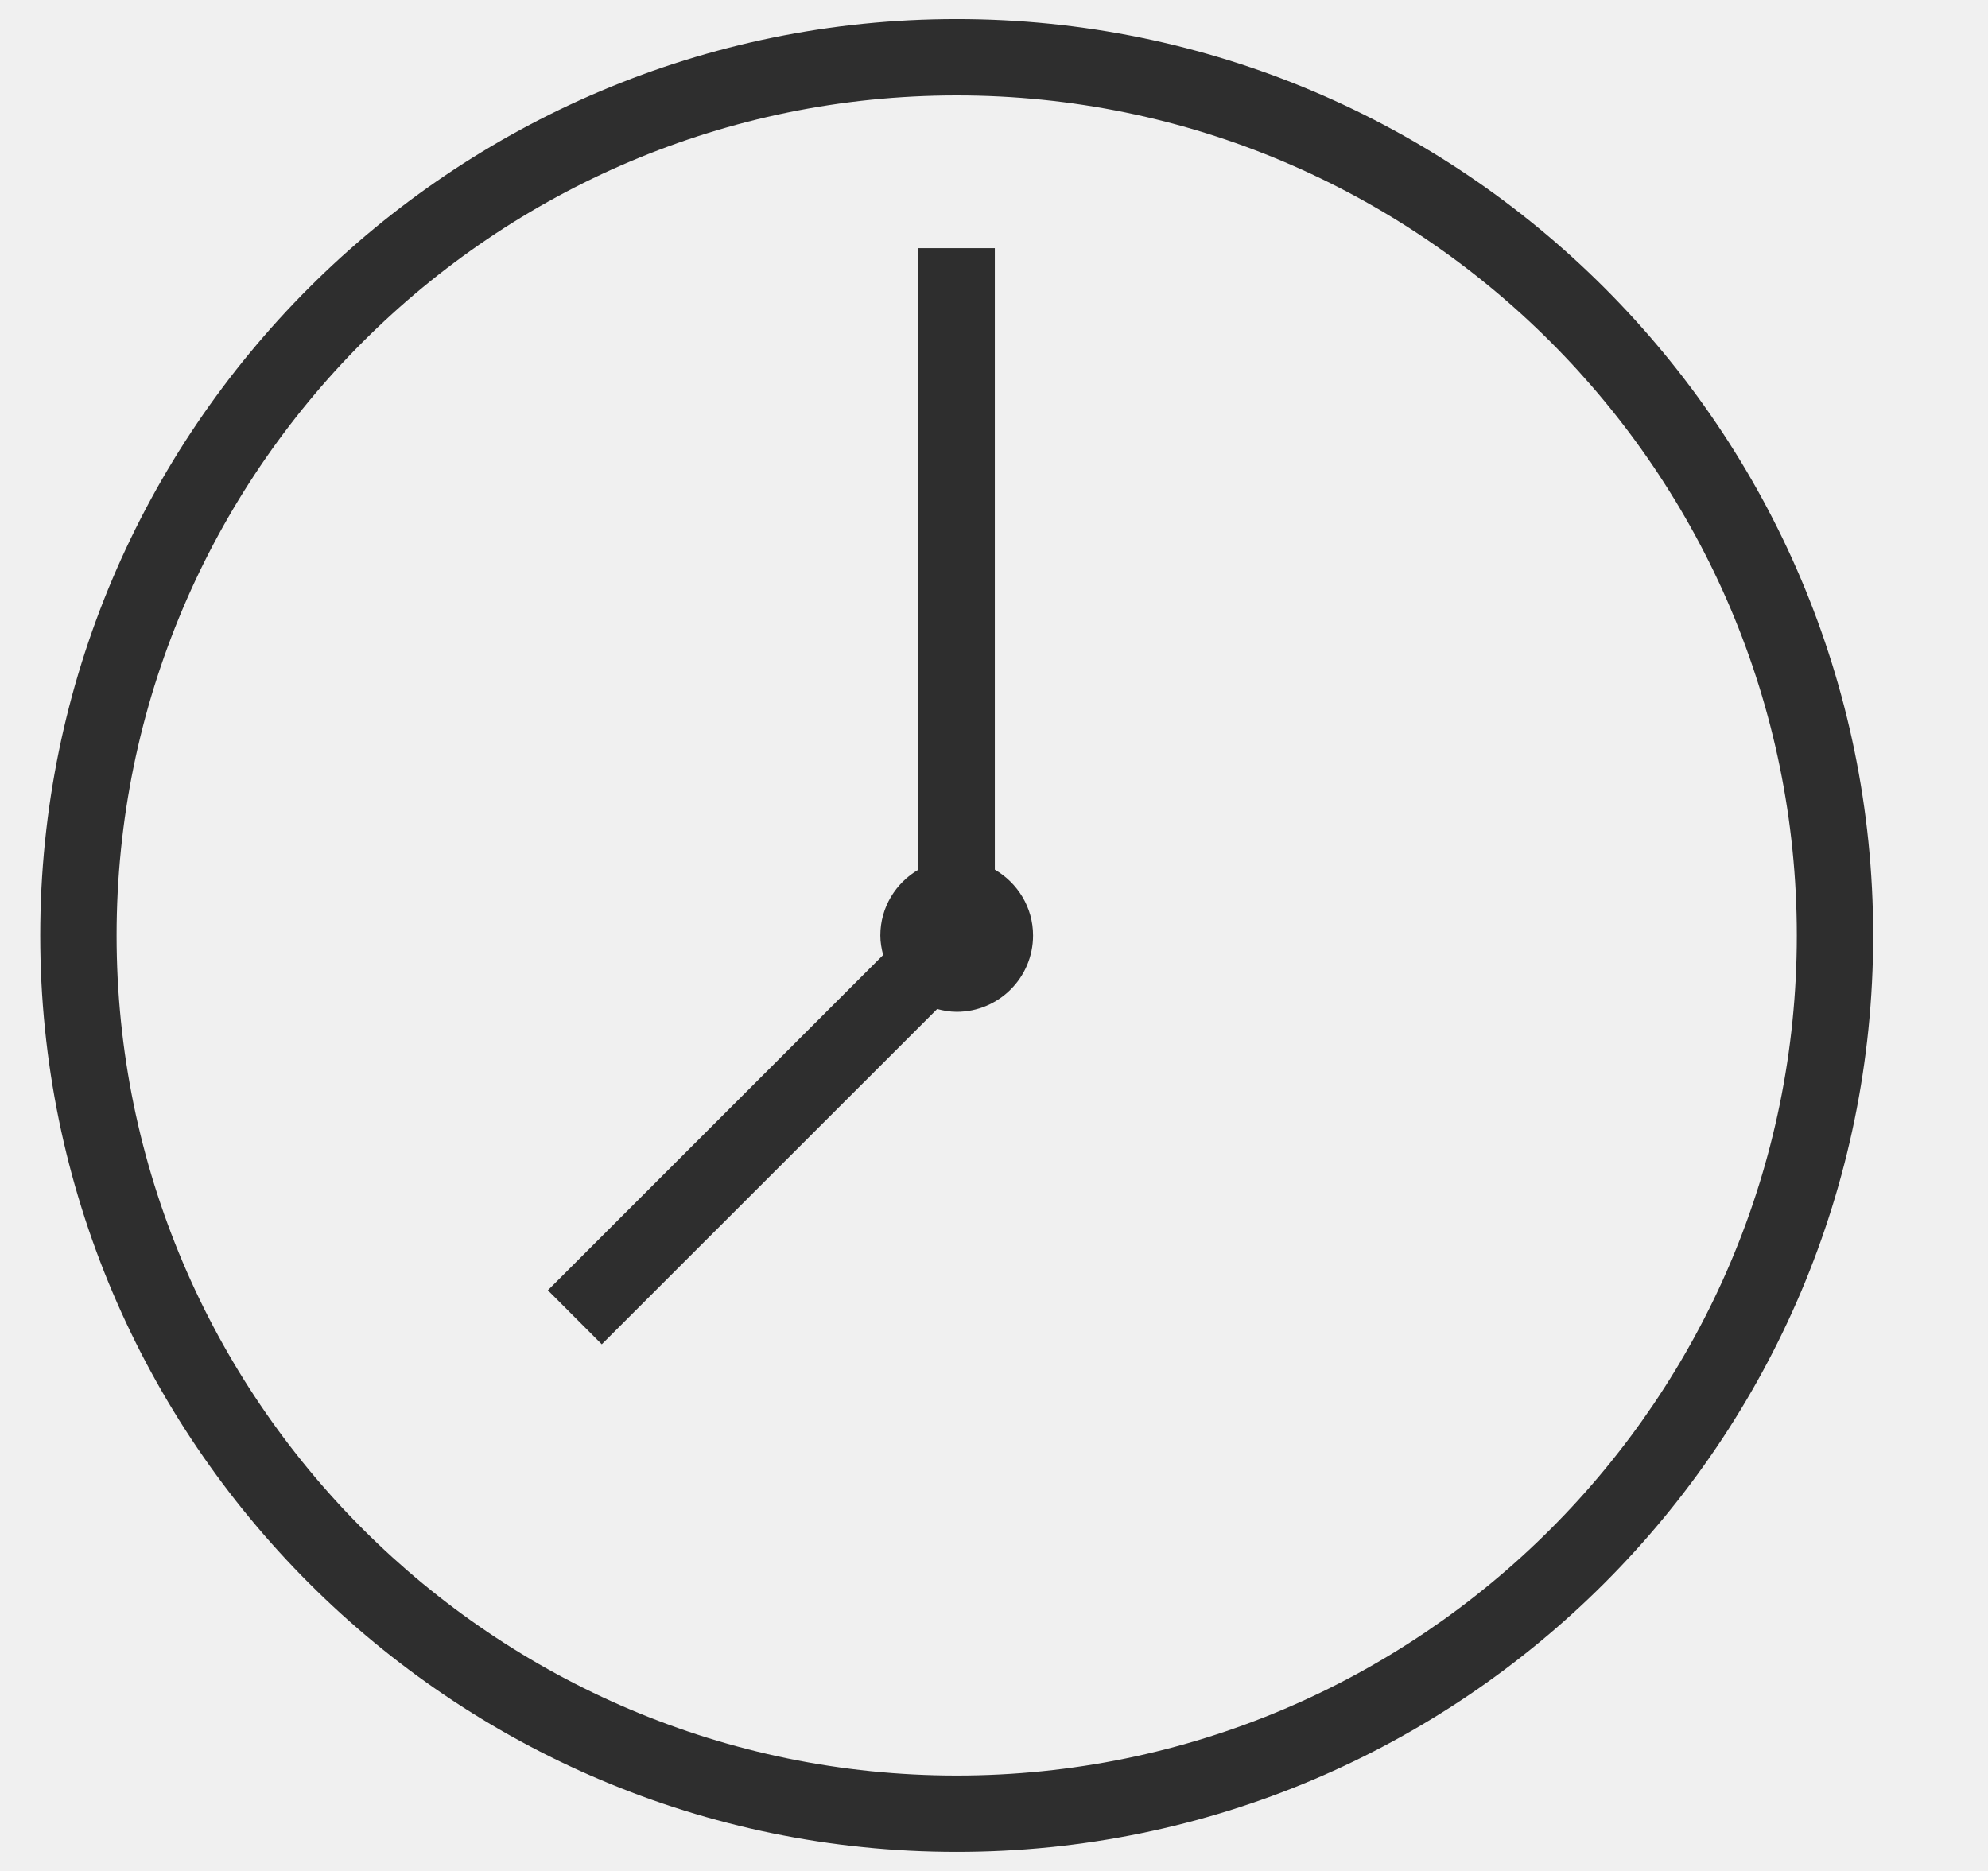
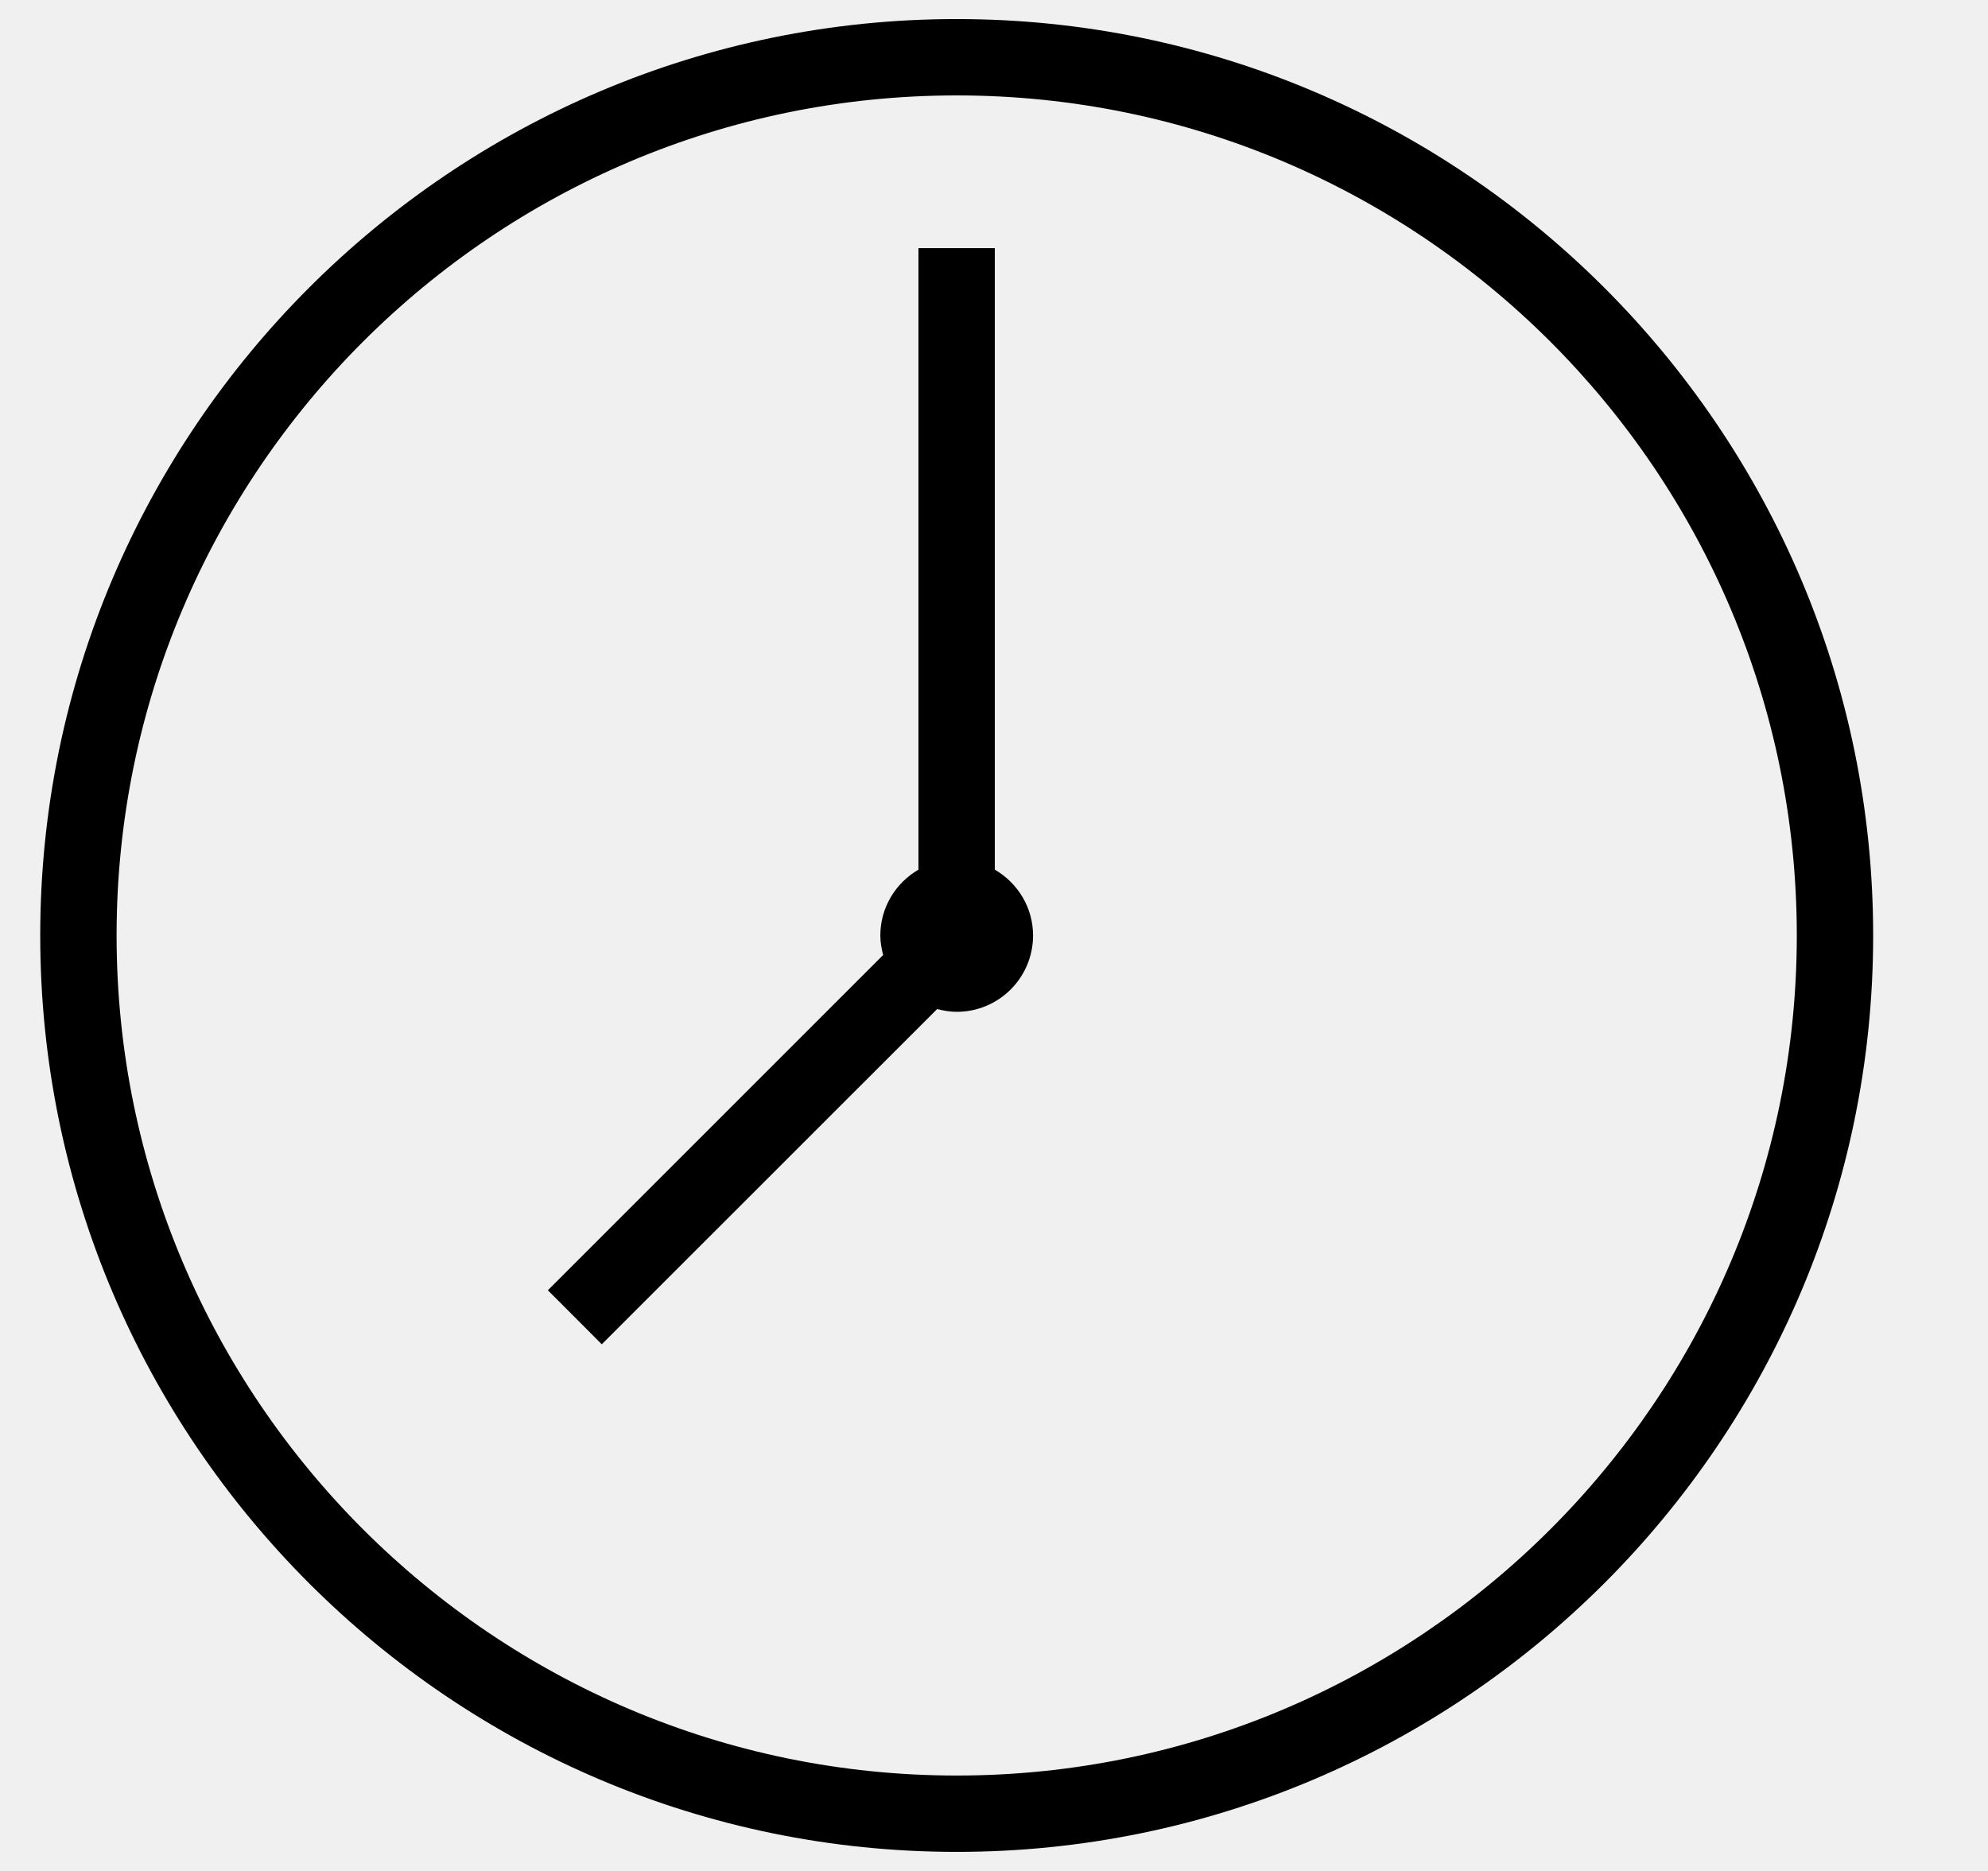
<svg xmlns="http://www.w3.org/2000/svg" width="17" height="16" viewBox="0 0 17 16" fill="none">
  <g clip-path="url(#clip0_73_197)">
-     <path d="M8.181 0.163C3.86 0.163 0.344 3.679 0.344 8C0.344 12.321 3.86 15.837 8.181 15.837C12.502 15.837 16.018 12.321 16.018 8C16.018 3.679 12.502 0.163 8.181 0.163ZM8.181 15.184C4.22 15.184 0.997 11.961 0.997 8C0.997 4.039 4.22 0.816 8.181 0.816C12.142 0.816 15.365 4.039 15.365 8C15.365 11.961 12.142 15.184 8.181 15.184Z" fill="#2E2E2E" />
-     <path d="M8.507 7.437V2.122H7.854V7.437C7.66 7.55 7.528 7.759 7.528 8C7.528 8.058 7.538 8.113 7.552 8.167L4.685 11.034L5.146 11.496L8.014 8.629C8.068 8.643 8.123 8.653 8.181 8.653C8.541 8.653 8.834 8.361 8.834 8C8.834 7.759 8.702 7.551 8.507 7.437Z" fill="#2E2E2E" />
+     <path d="M8.181 0.163C3.86 0.163 0.344 3.679 0.344 8C0.344 12.321 3.86 15.837 8.181 15.837C12.502 15.837 16.018 12.321 16.018 8C16.018 3.679 12.502 0.163 8.181 0.163ZM8.181 15.184C4.22 15.184 0.997 11.961 0.997 8C0.997 4.039 4.22 0.816 8.181 0.816C12.142 0.816 15.365 4.039 15.365 8C15.365 11.961 12.142 15.184 8.181 15.184Z" fill="black" />
+     <path d="M8.507 7.437V2.122H7.854V7.437C7.66 7.55 7.528 7.759 7.528 8C7.528 8.058 7.538 8.113 7.552 8.167L4.685 11.034L5.146 11.496L8.014 8.629C8.068 8.643 8.123 8.653 8.181 8.653C8.541 8.653 8.834 8.361 8.834 8C8.834 7.759 8.702 7.551 8.507 7.437Z" fill="black" />
  </g>
  <defs>
    <clipPath id="clip0_73_197">
      <rect width="16" height="15.674" fill="white" transform="translate(0.176453 0.163269)" />
    </clipPath>
  </defs>
</svg>
